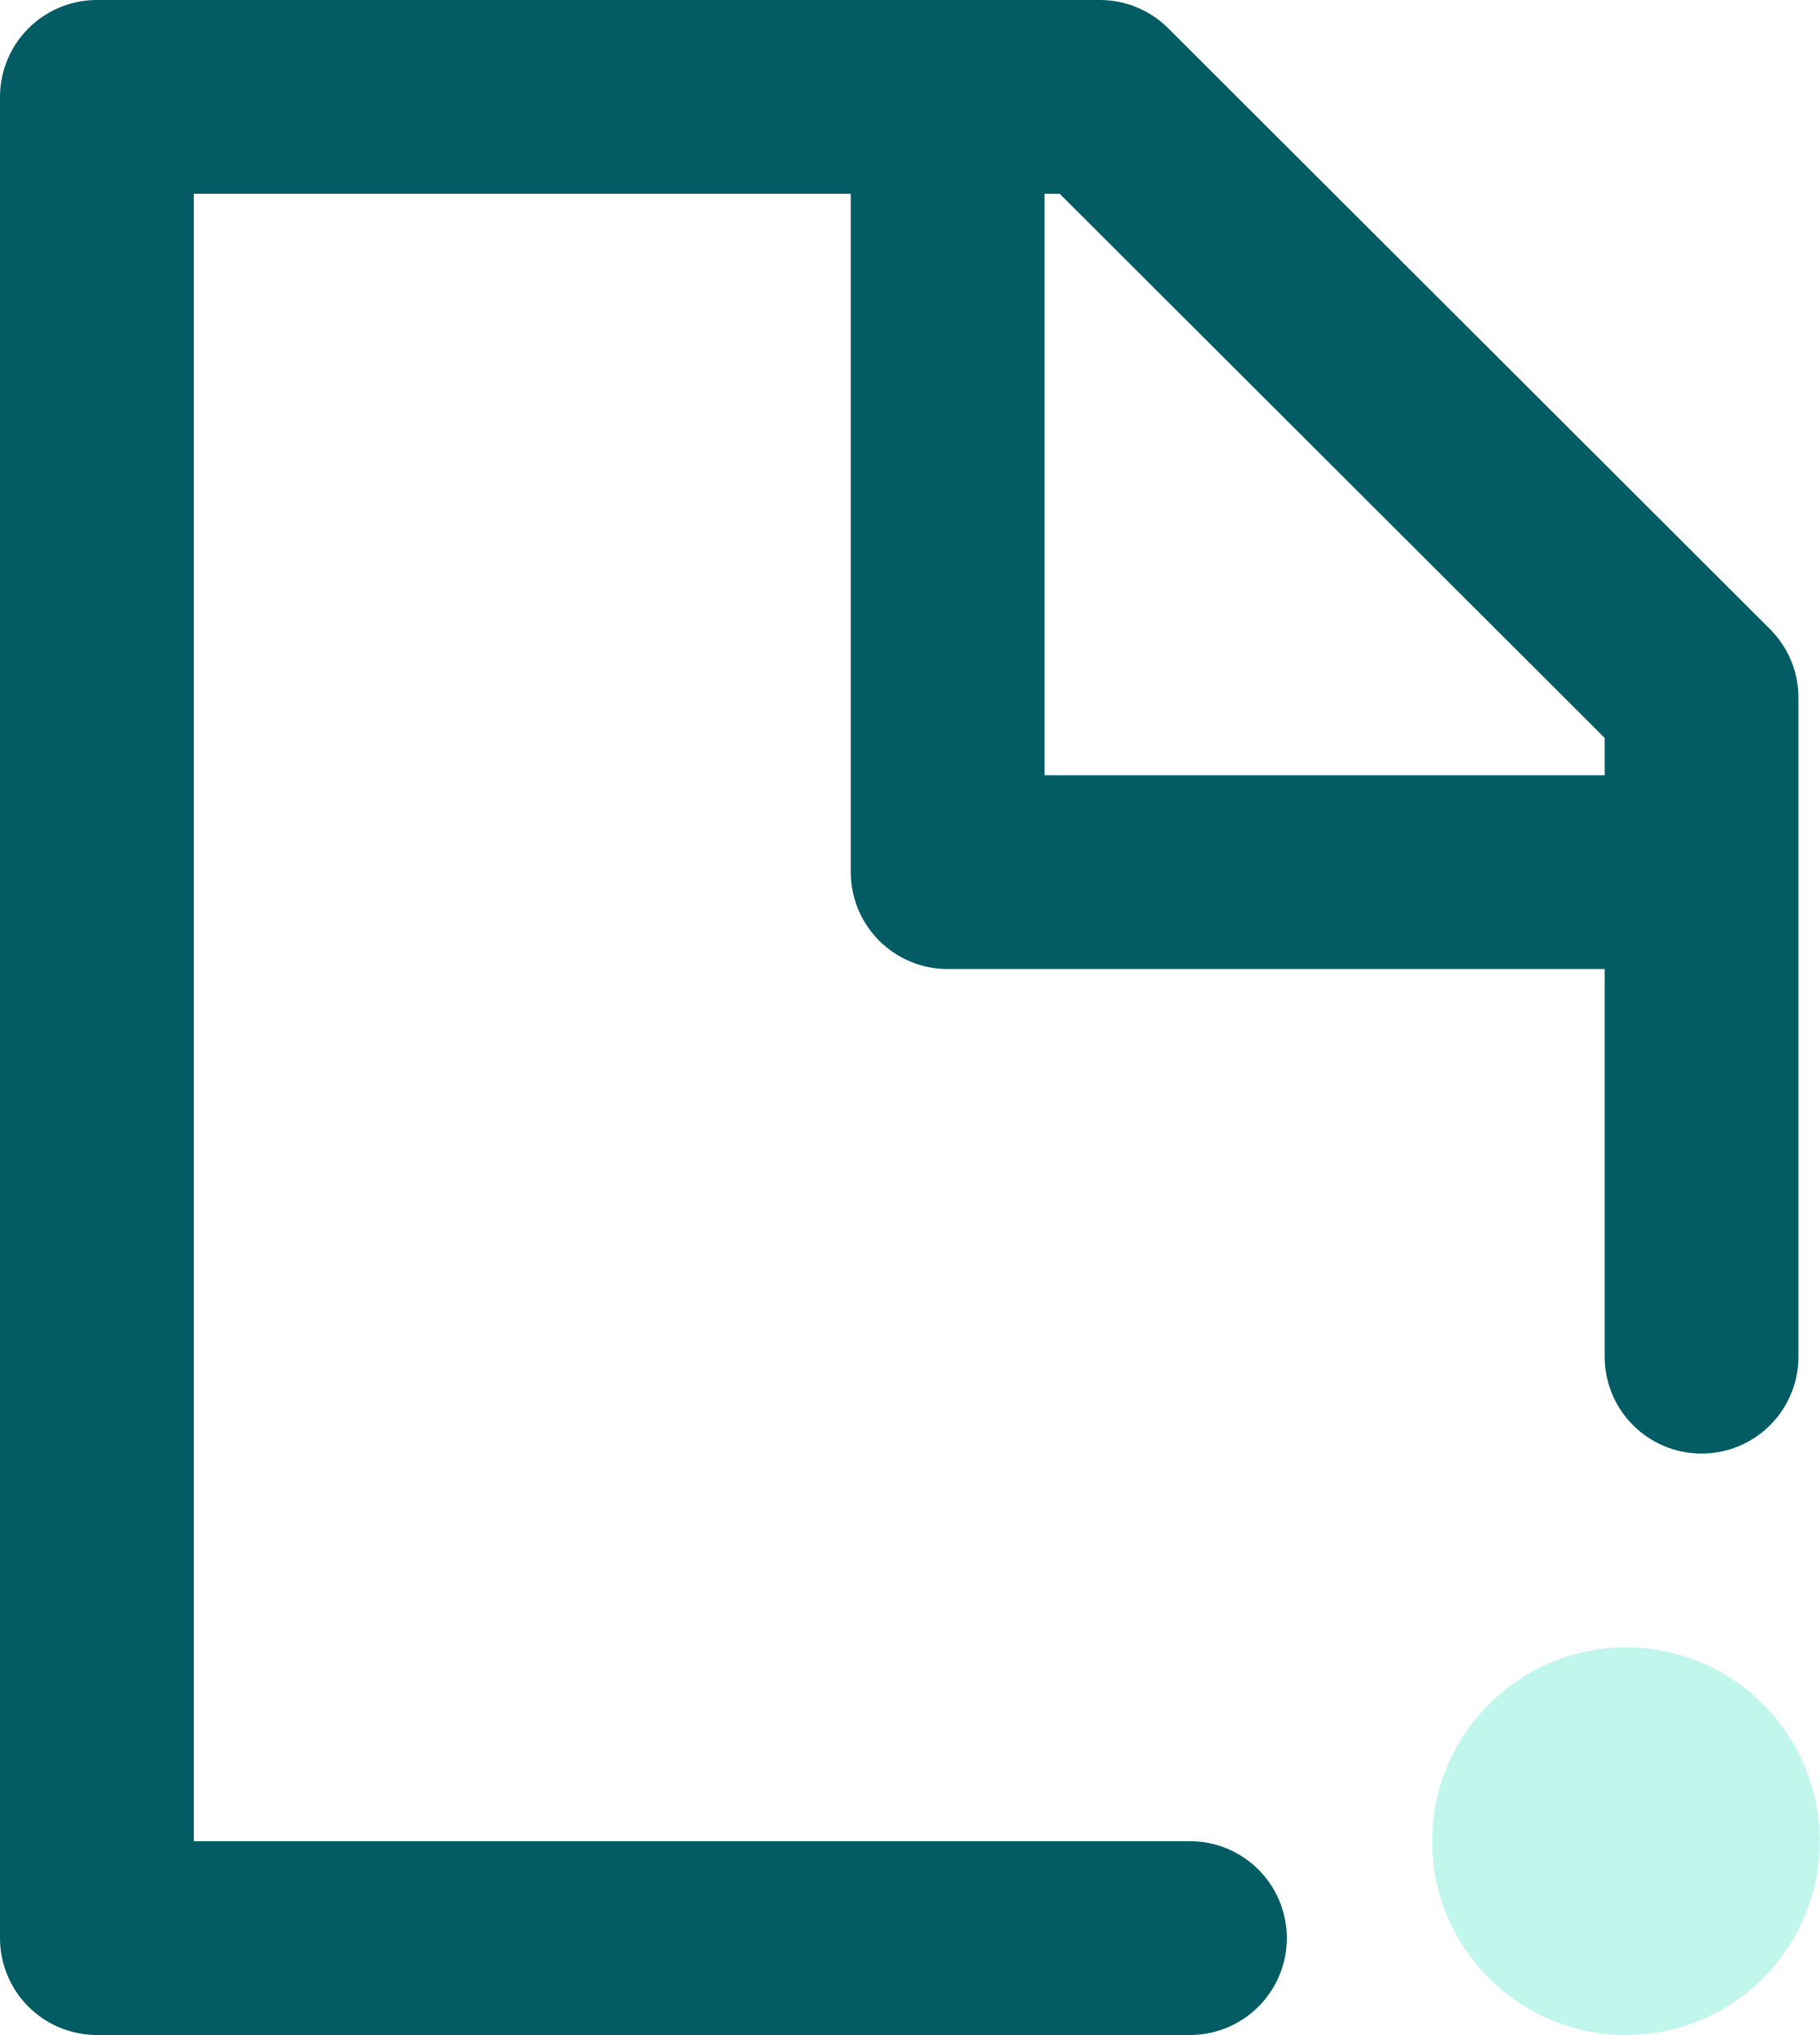
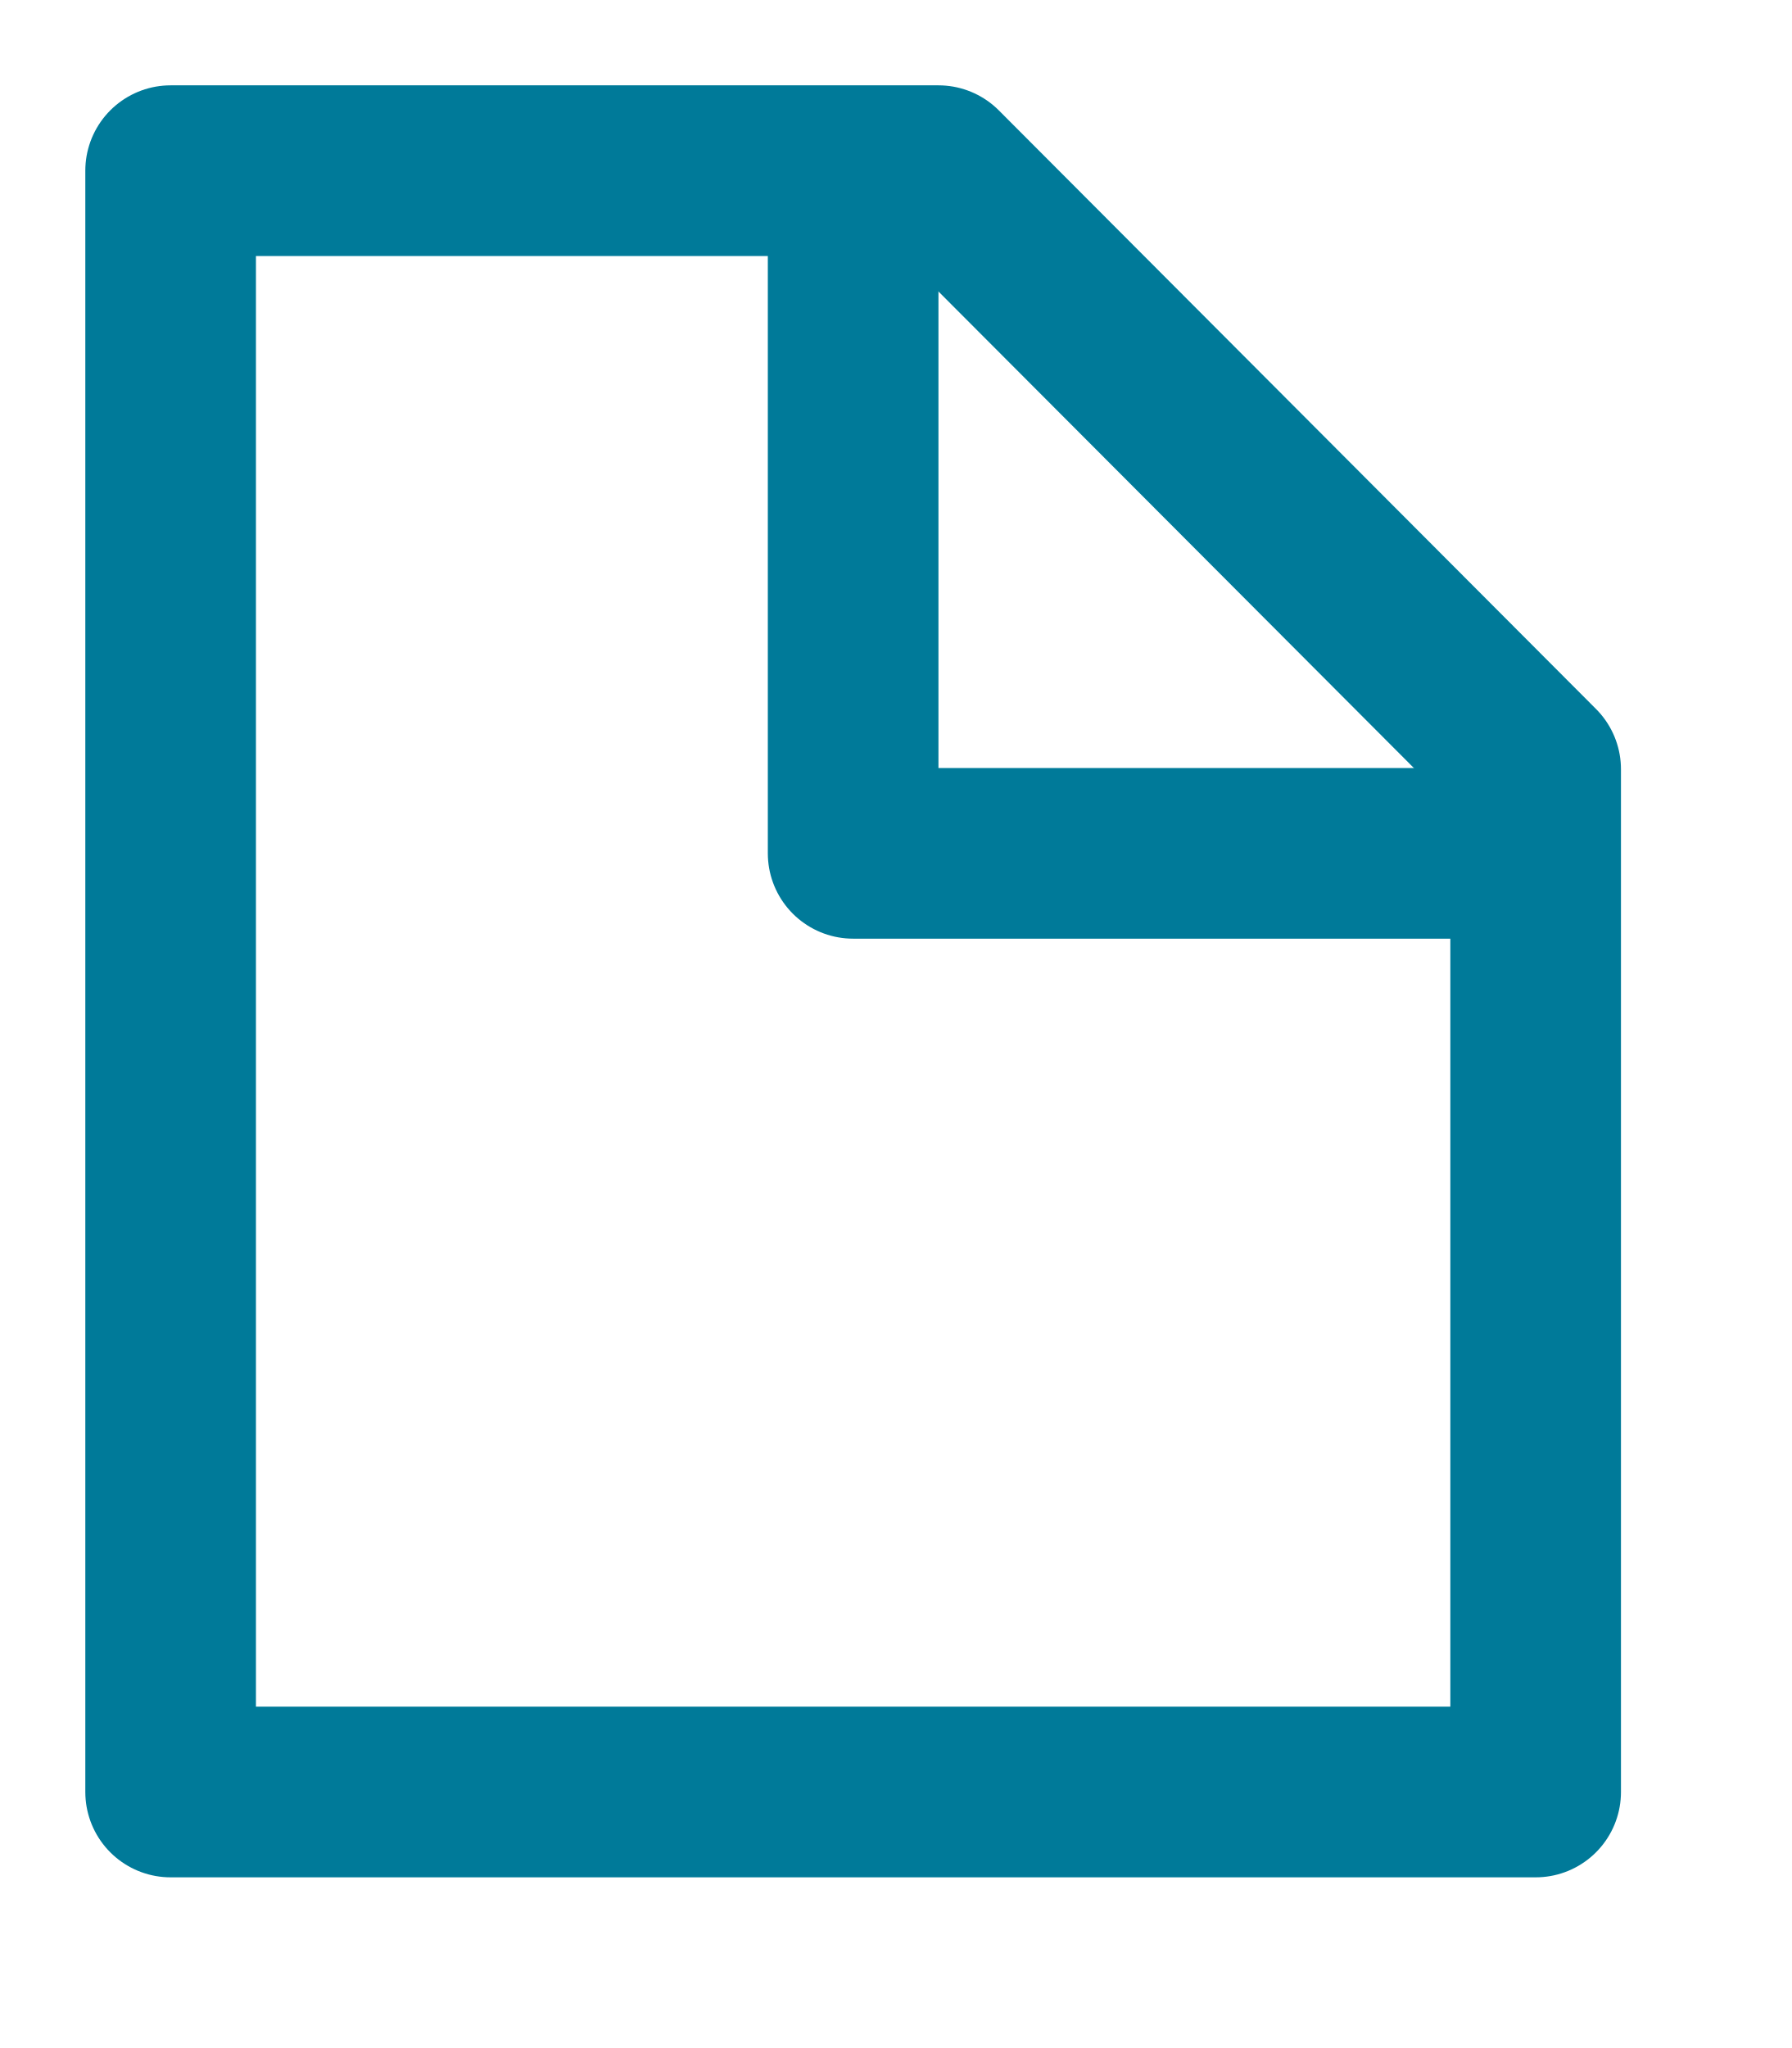
- <svg xmlns="http://www.w3.org/2000/svg" viewBox="0 0 18.78 21">
-   <defs>
-     <style>.cls-1{fill:none;stroke:#035c64;stroke-linecap:round;stroke-linejoin:round;stroke-width:2px;}.cls-2{fill:#c1f6ed;}</style>
-   </defs>
-   <g id="Layer_2" data-name="Layer 2">
-     <g id="Layer_1-2" data-name="Layer 1">
-       <polyline class="cls-1" points="17.56 14 17.56 7.2 11.35 1 1 1 1 20 12.28 20" />
-       <polyline class="cls-1" points="9.78 2 9.78 9 16.78 9" />
-       <circle class="cls-2" cx="16.78" cy="19" r="2" />
-     </g>
-   </g>
+ <svg xmlns="http://www.w3.org/2000/svg" width="21" height="24">
+   <path fill="none" fill-rule="evenodd" stroke="#007A99" stroke-linejoin="round" stroke-width="2" d="M2 2h9l7 7.015V21H2V2z" />
+   <path fill="none" fill-rule="evenodd" stroke="#007A99" stroke-linecap="round" stroke-linejoin="round" stroke-width="2" d="M10 3v7h7" />
</svg>
